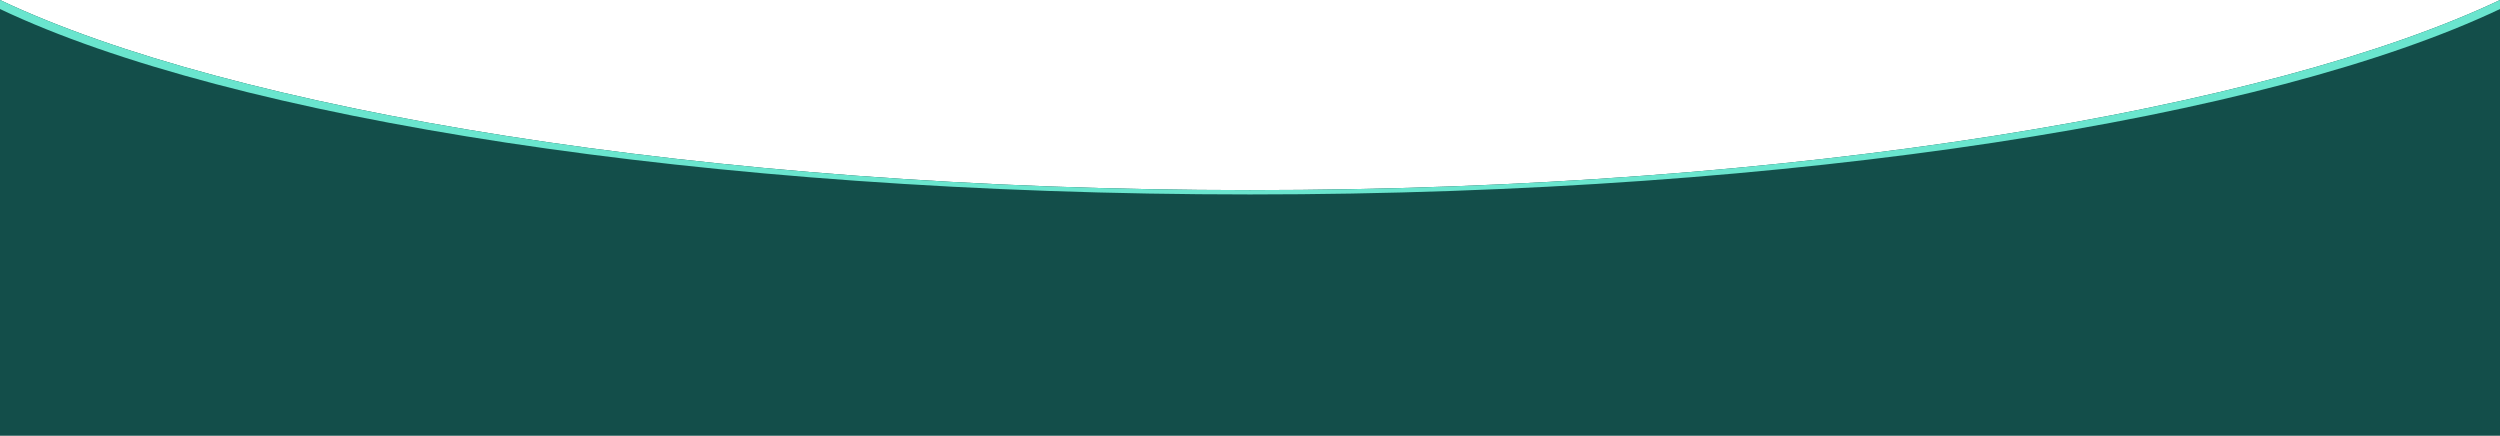
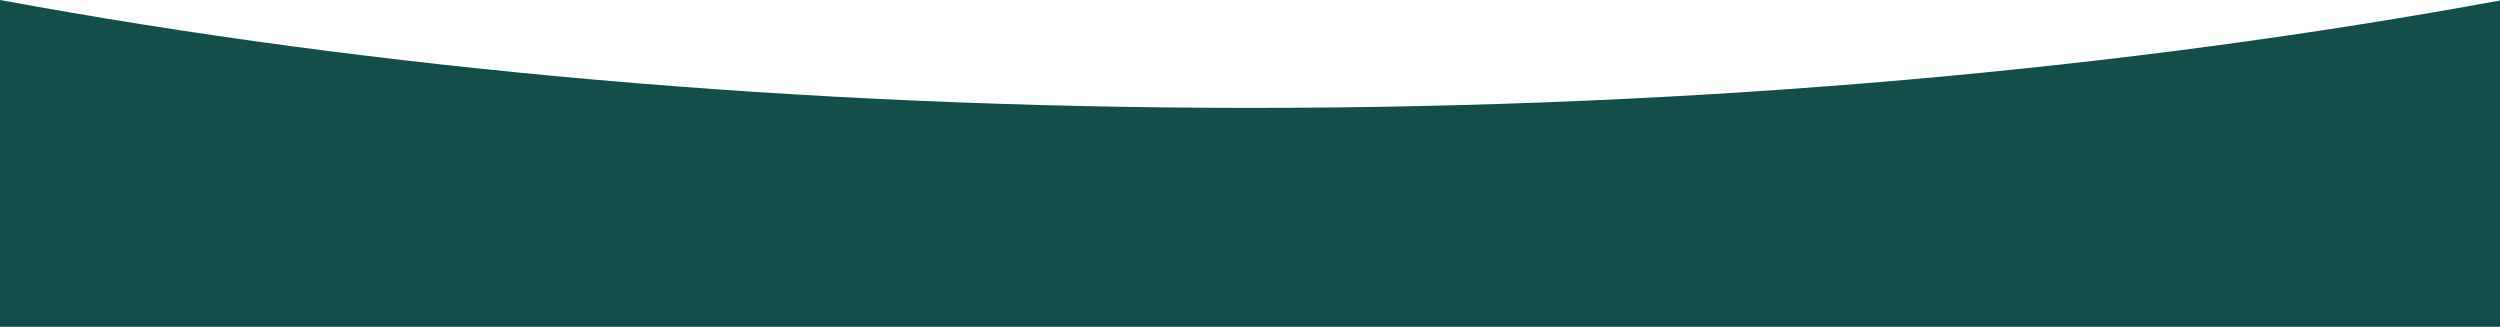
- <svg xmlns="http://www.w3.org/2000/svg" version="1.1" id="Layer_1" x="0px" y="0px" viewBox="0 0 1440 251" style="enable-background:new 0 0 1440 251;" xml:space="preserve">
+ <svg xmlns="http://www.w3.org/2000/svg" version="1.1" id="Layer_1" x="0px" y="0px" viewBox="0 0 1920 251" style="enable-background:new 0 0 1920 251;" xml:space="preserve">
  <style type="text/css">
	.st0{fill-rule:evenodd;clip-rule:evenodd;fill:#134e4a;}
	.st1{fill-rule:evenodd;clip-rule:evenodd;fill:#6AE5CE;}
</style>
-   <path class="st0" d="M0,251V0c132.3,62.7,405,109.5,720,109.5S1307.7,62.7,1440,0v251c-146.1,0-405,0-720,0S329.9,251,0,251z" />
-   <path class="st1" d="M0,5.2V0c132.3,62.7,405,109.5,720,109.5S1307.7,62.7,1440,0v5.2C1307.7,68,1035,112,720,112S132.3,68,0,5.2z" />
+   <path class="st0" d="M0 0v251h1920V.37C1634.07 53 1307.62 82.85 961 82.85 613.57 82.85 286.41 52.88 0 0z" />
</svg>
